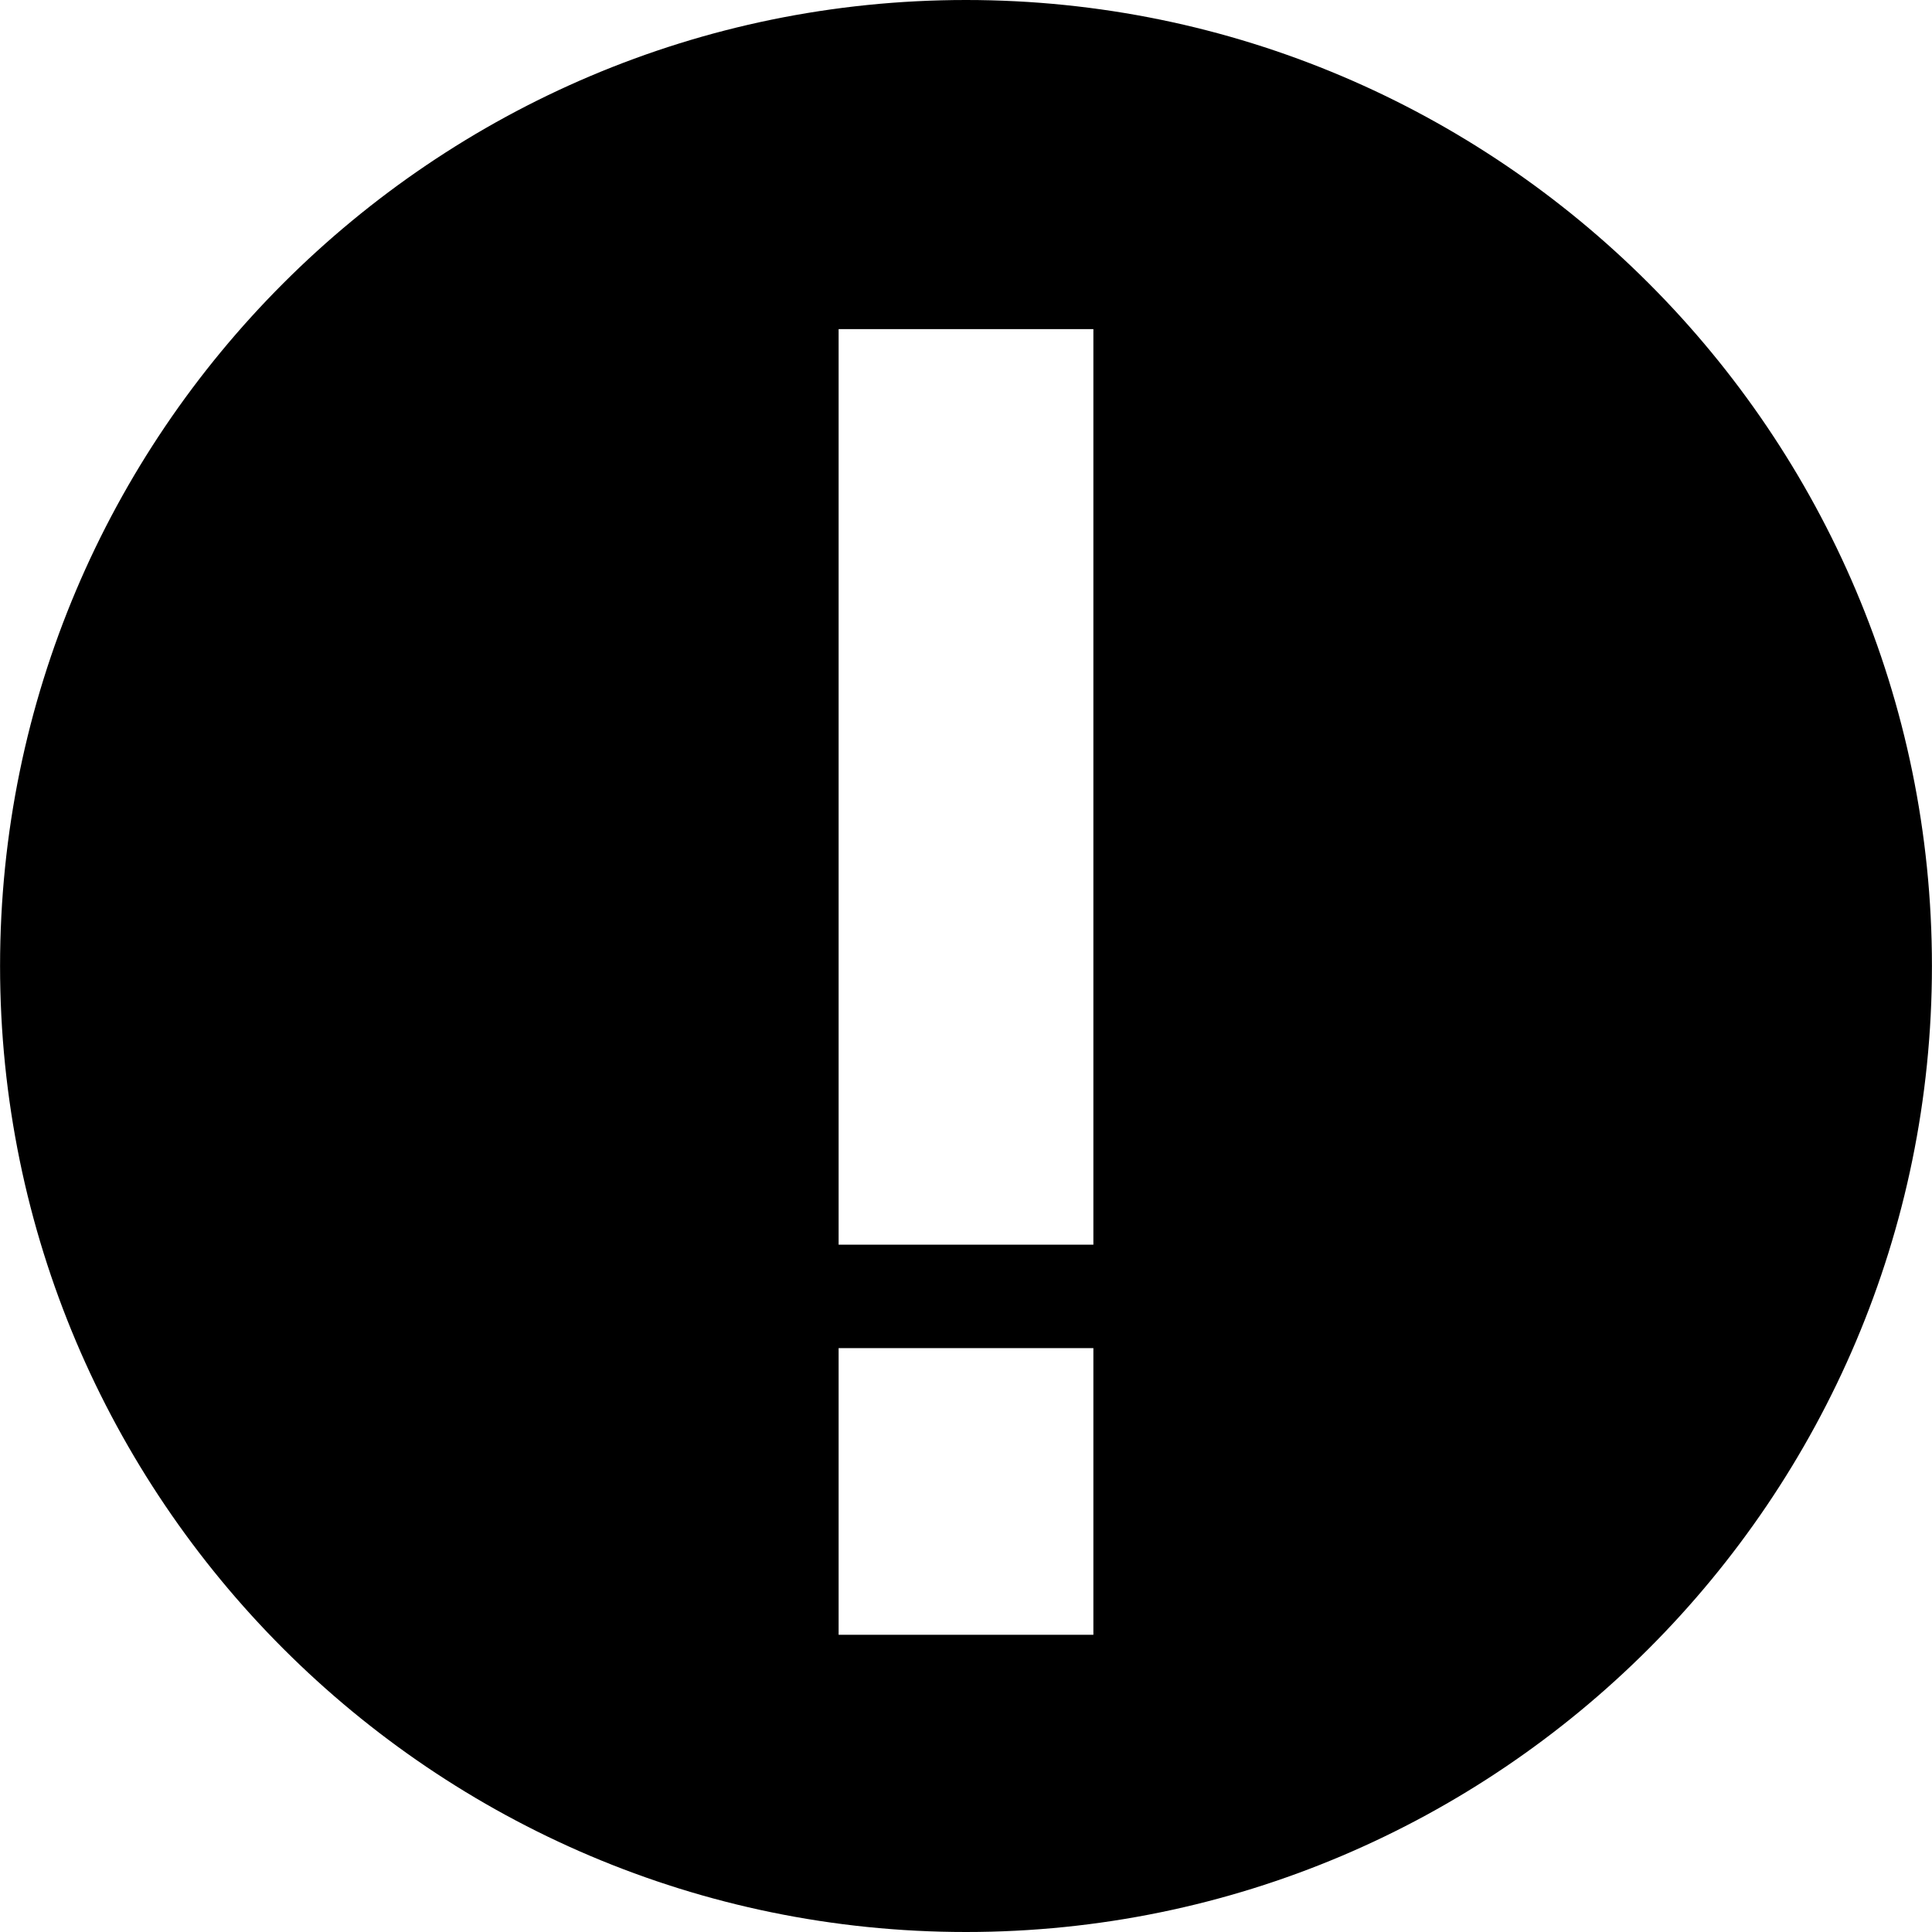
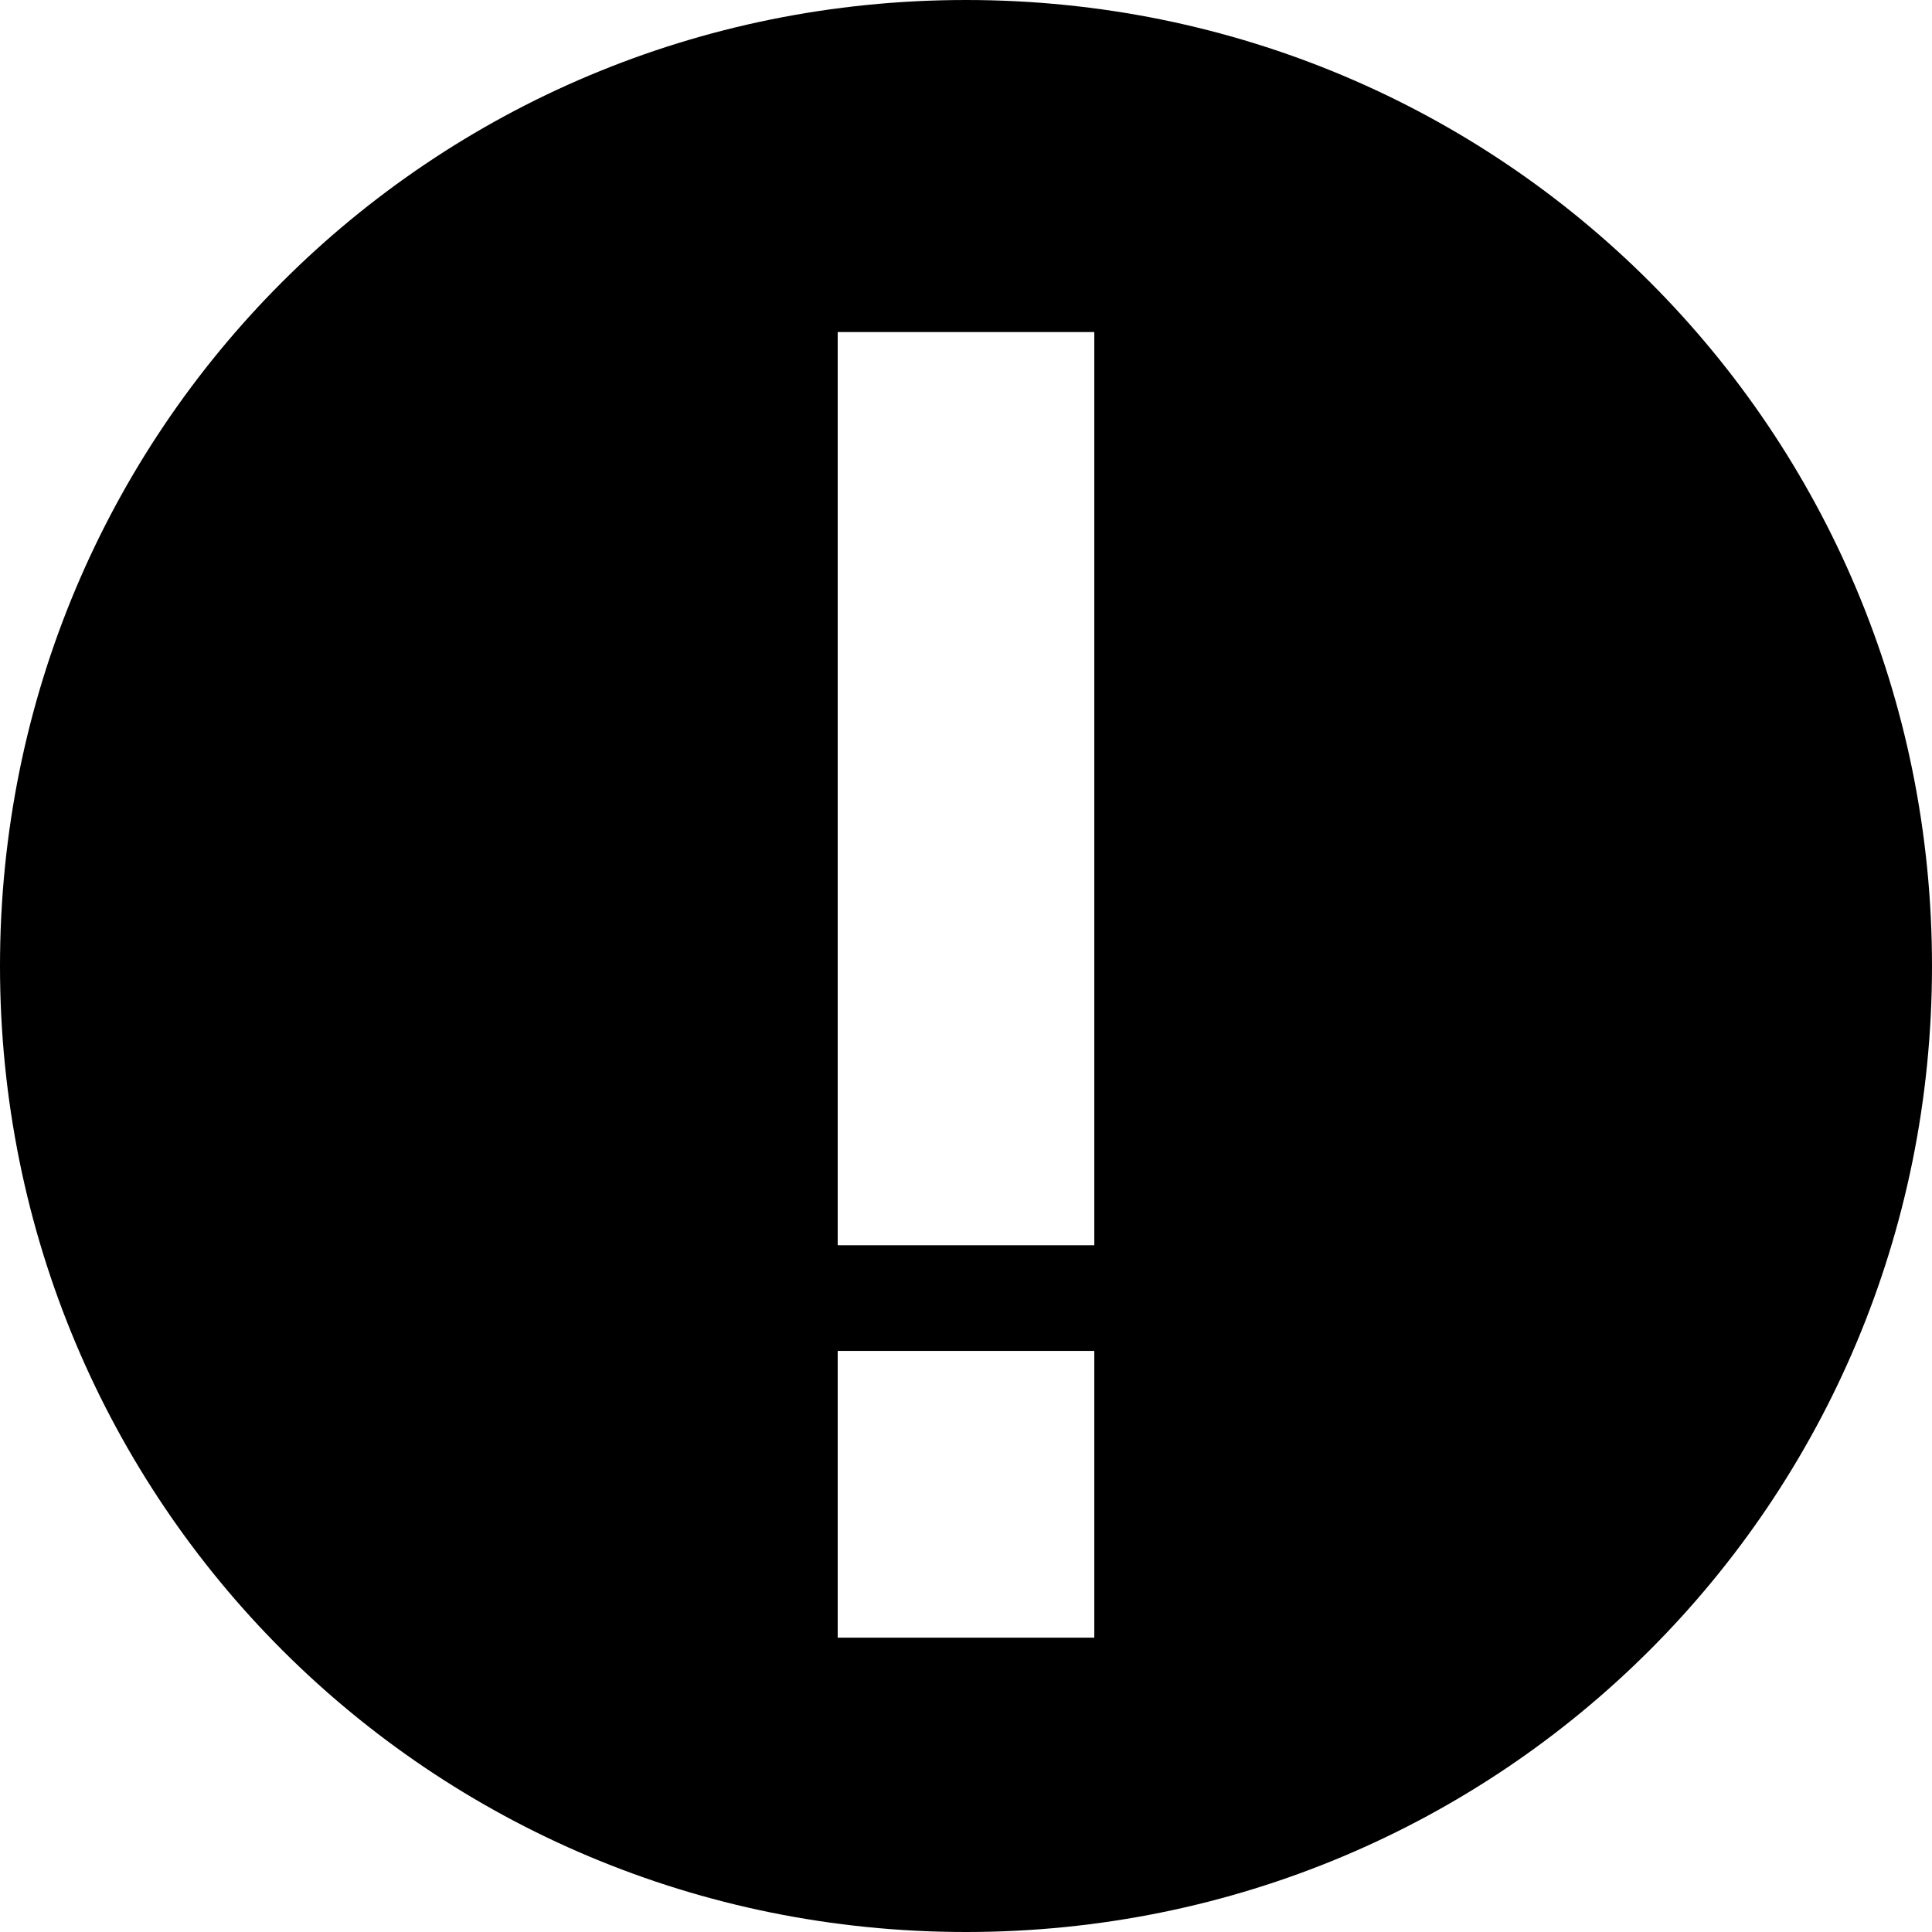
- <svg xmlns="http://www.w3.org/2000/svg" fill="#000000" version="1.1" id="Capa_1" width="800px" height="800px" viewBox="0 0 30.334 30.334" xml:space="preserve">
-   <g>
-     <path d="M15.167,0C6.805,0,0.001,6.804,0.001,15.167c0,8.362,6.804,15.167,15.166,15.167c8.361,0,15.166-6.805,15.166-15.167   C30.333,6.804,23.528,0,15.167,0z M17.167,25.667h-4v-4.5h4V25.667z M17.167,19.542h-4V5.167h4V19.542z" />
-   </g>
+ <svg xmlns="http://www.w3.org/2000/svg" id="Capa_1" version="1.1" viewBox="0 0 25.6 25.6" width="25.6" height="25.6">
+   <path d="M12.8,0C5.7,0,0,5.7,0,12.8s5.7,12.8,12.8,12.8,12.8-5.7,12.8-12.8S19.9,0,12.8,0ZM14.5,21.7h-3.4v-3.8h3.4v3.8ZM14.5,16.5h-3.4V4.4h3.4v12.1Z" />
</svg>
